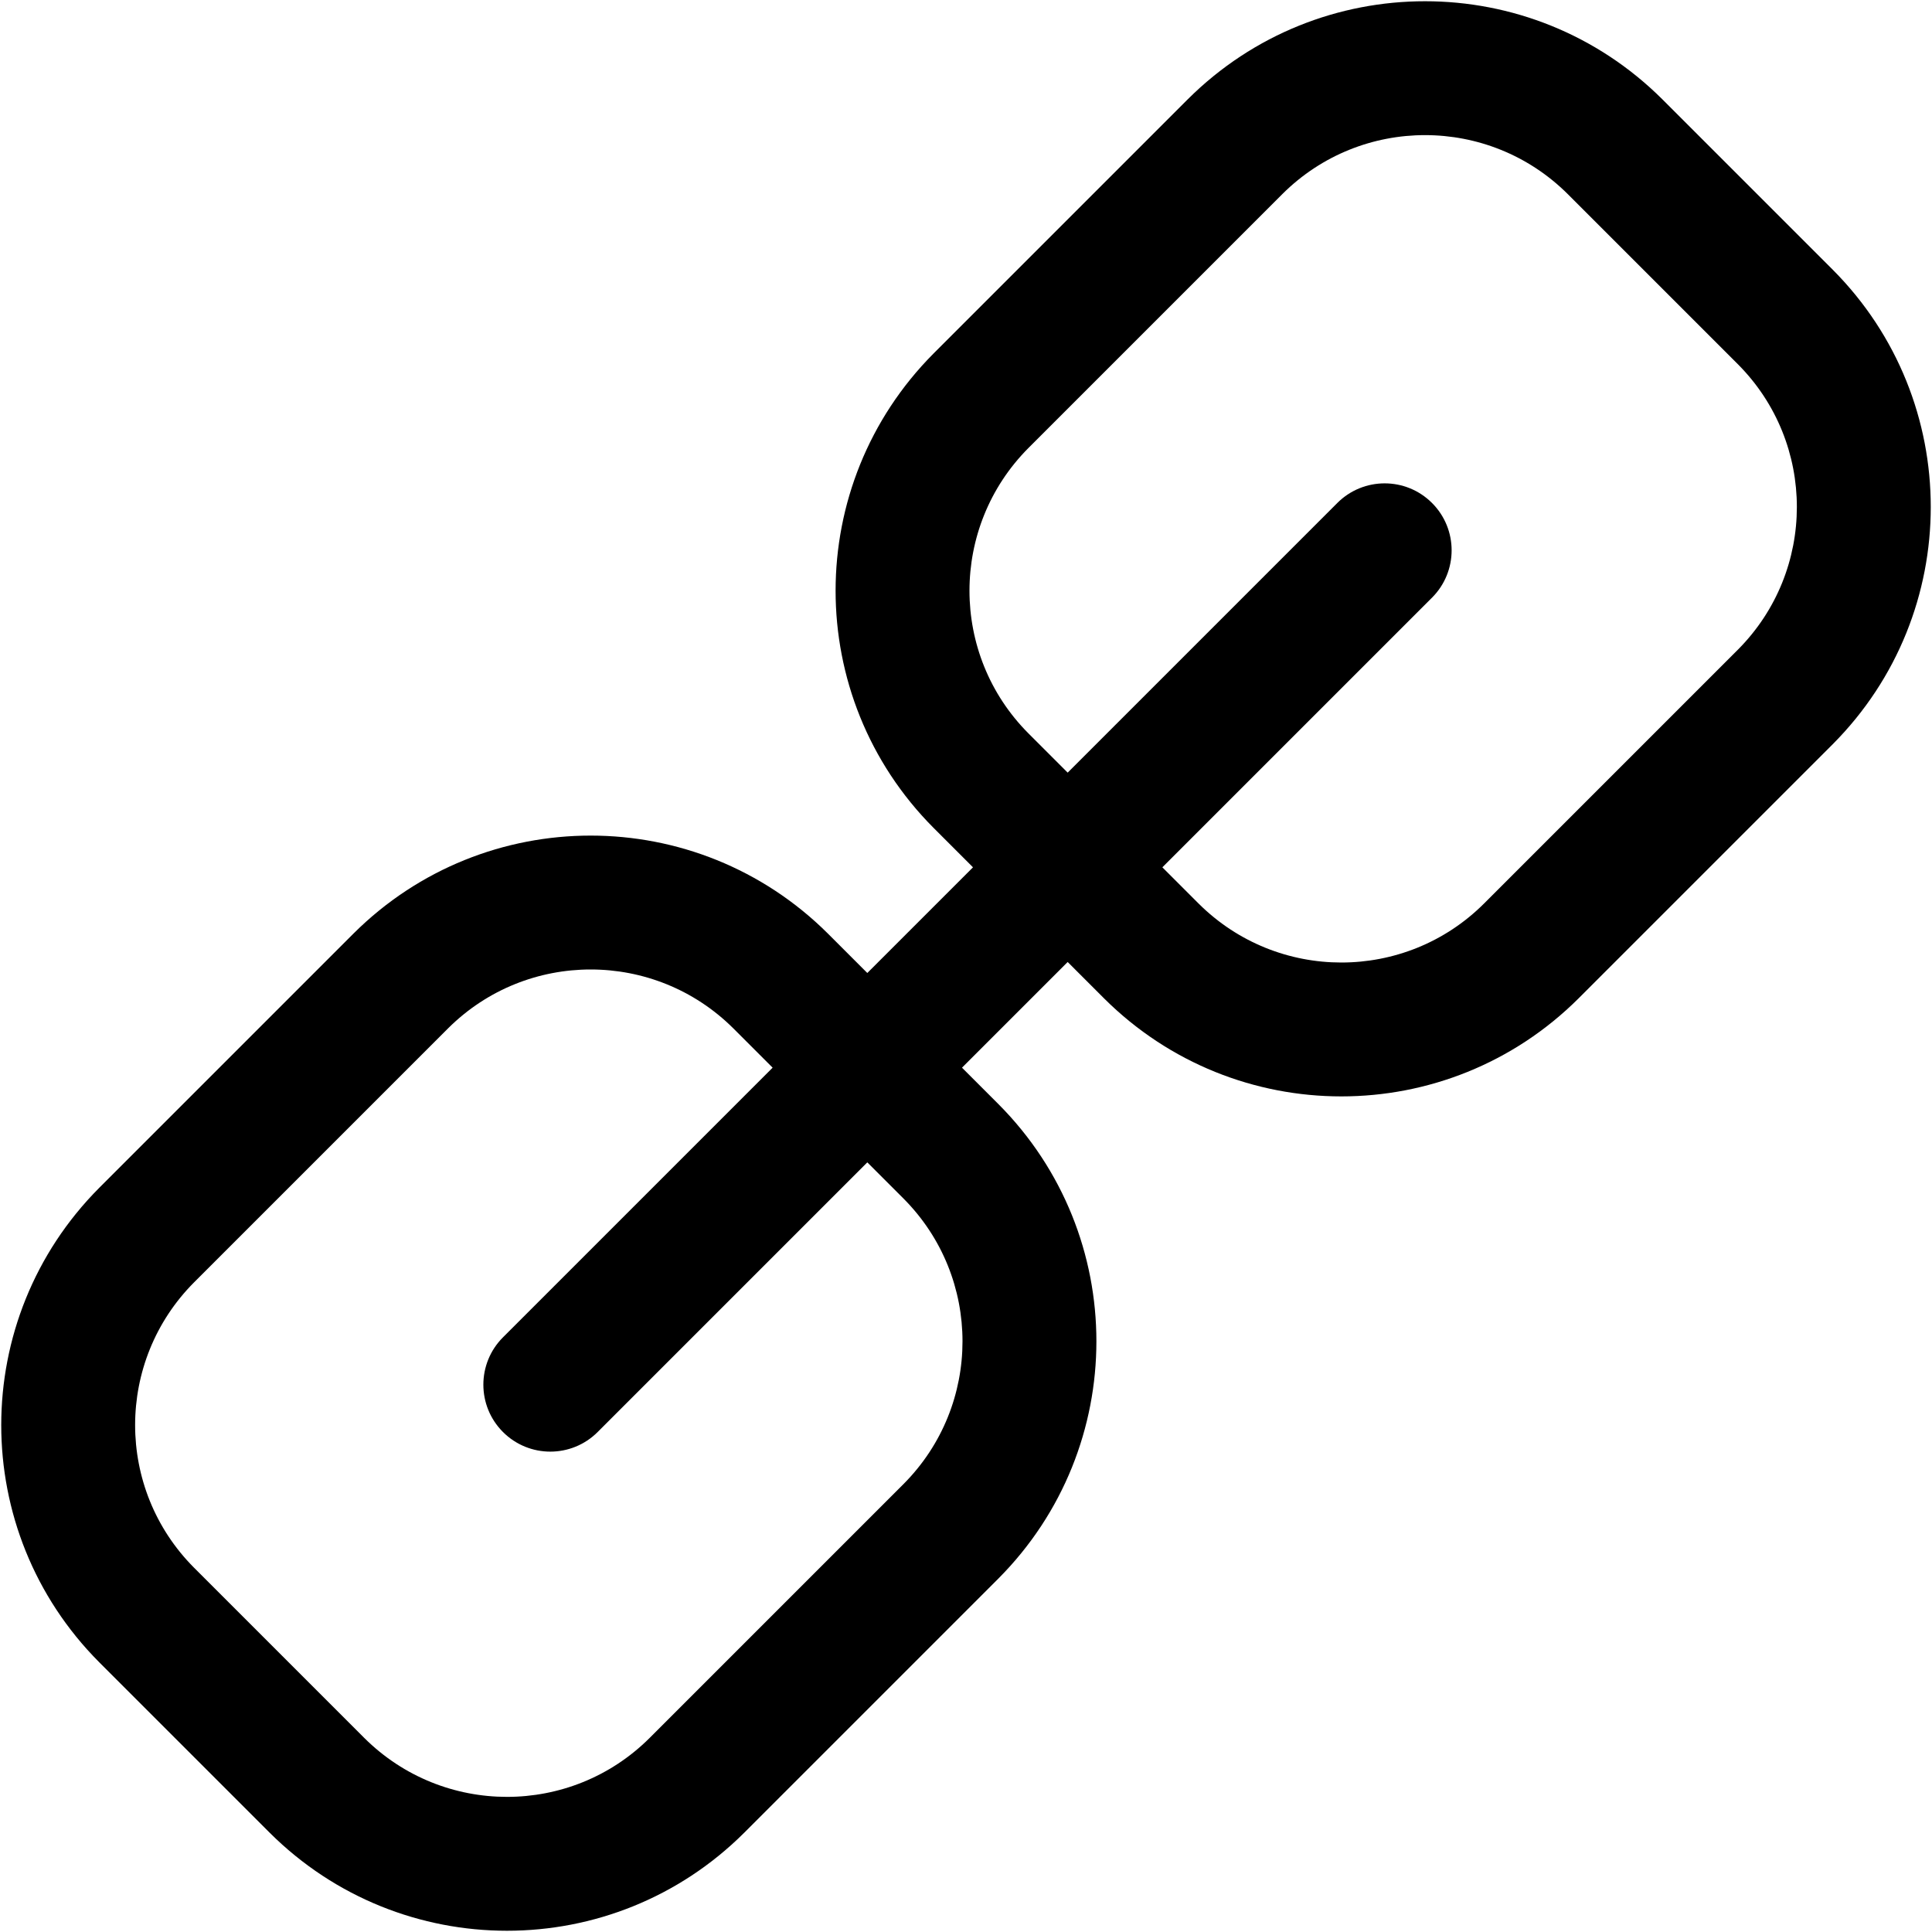
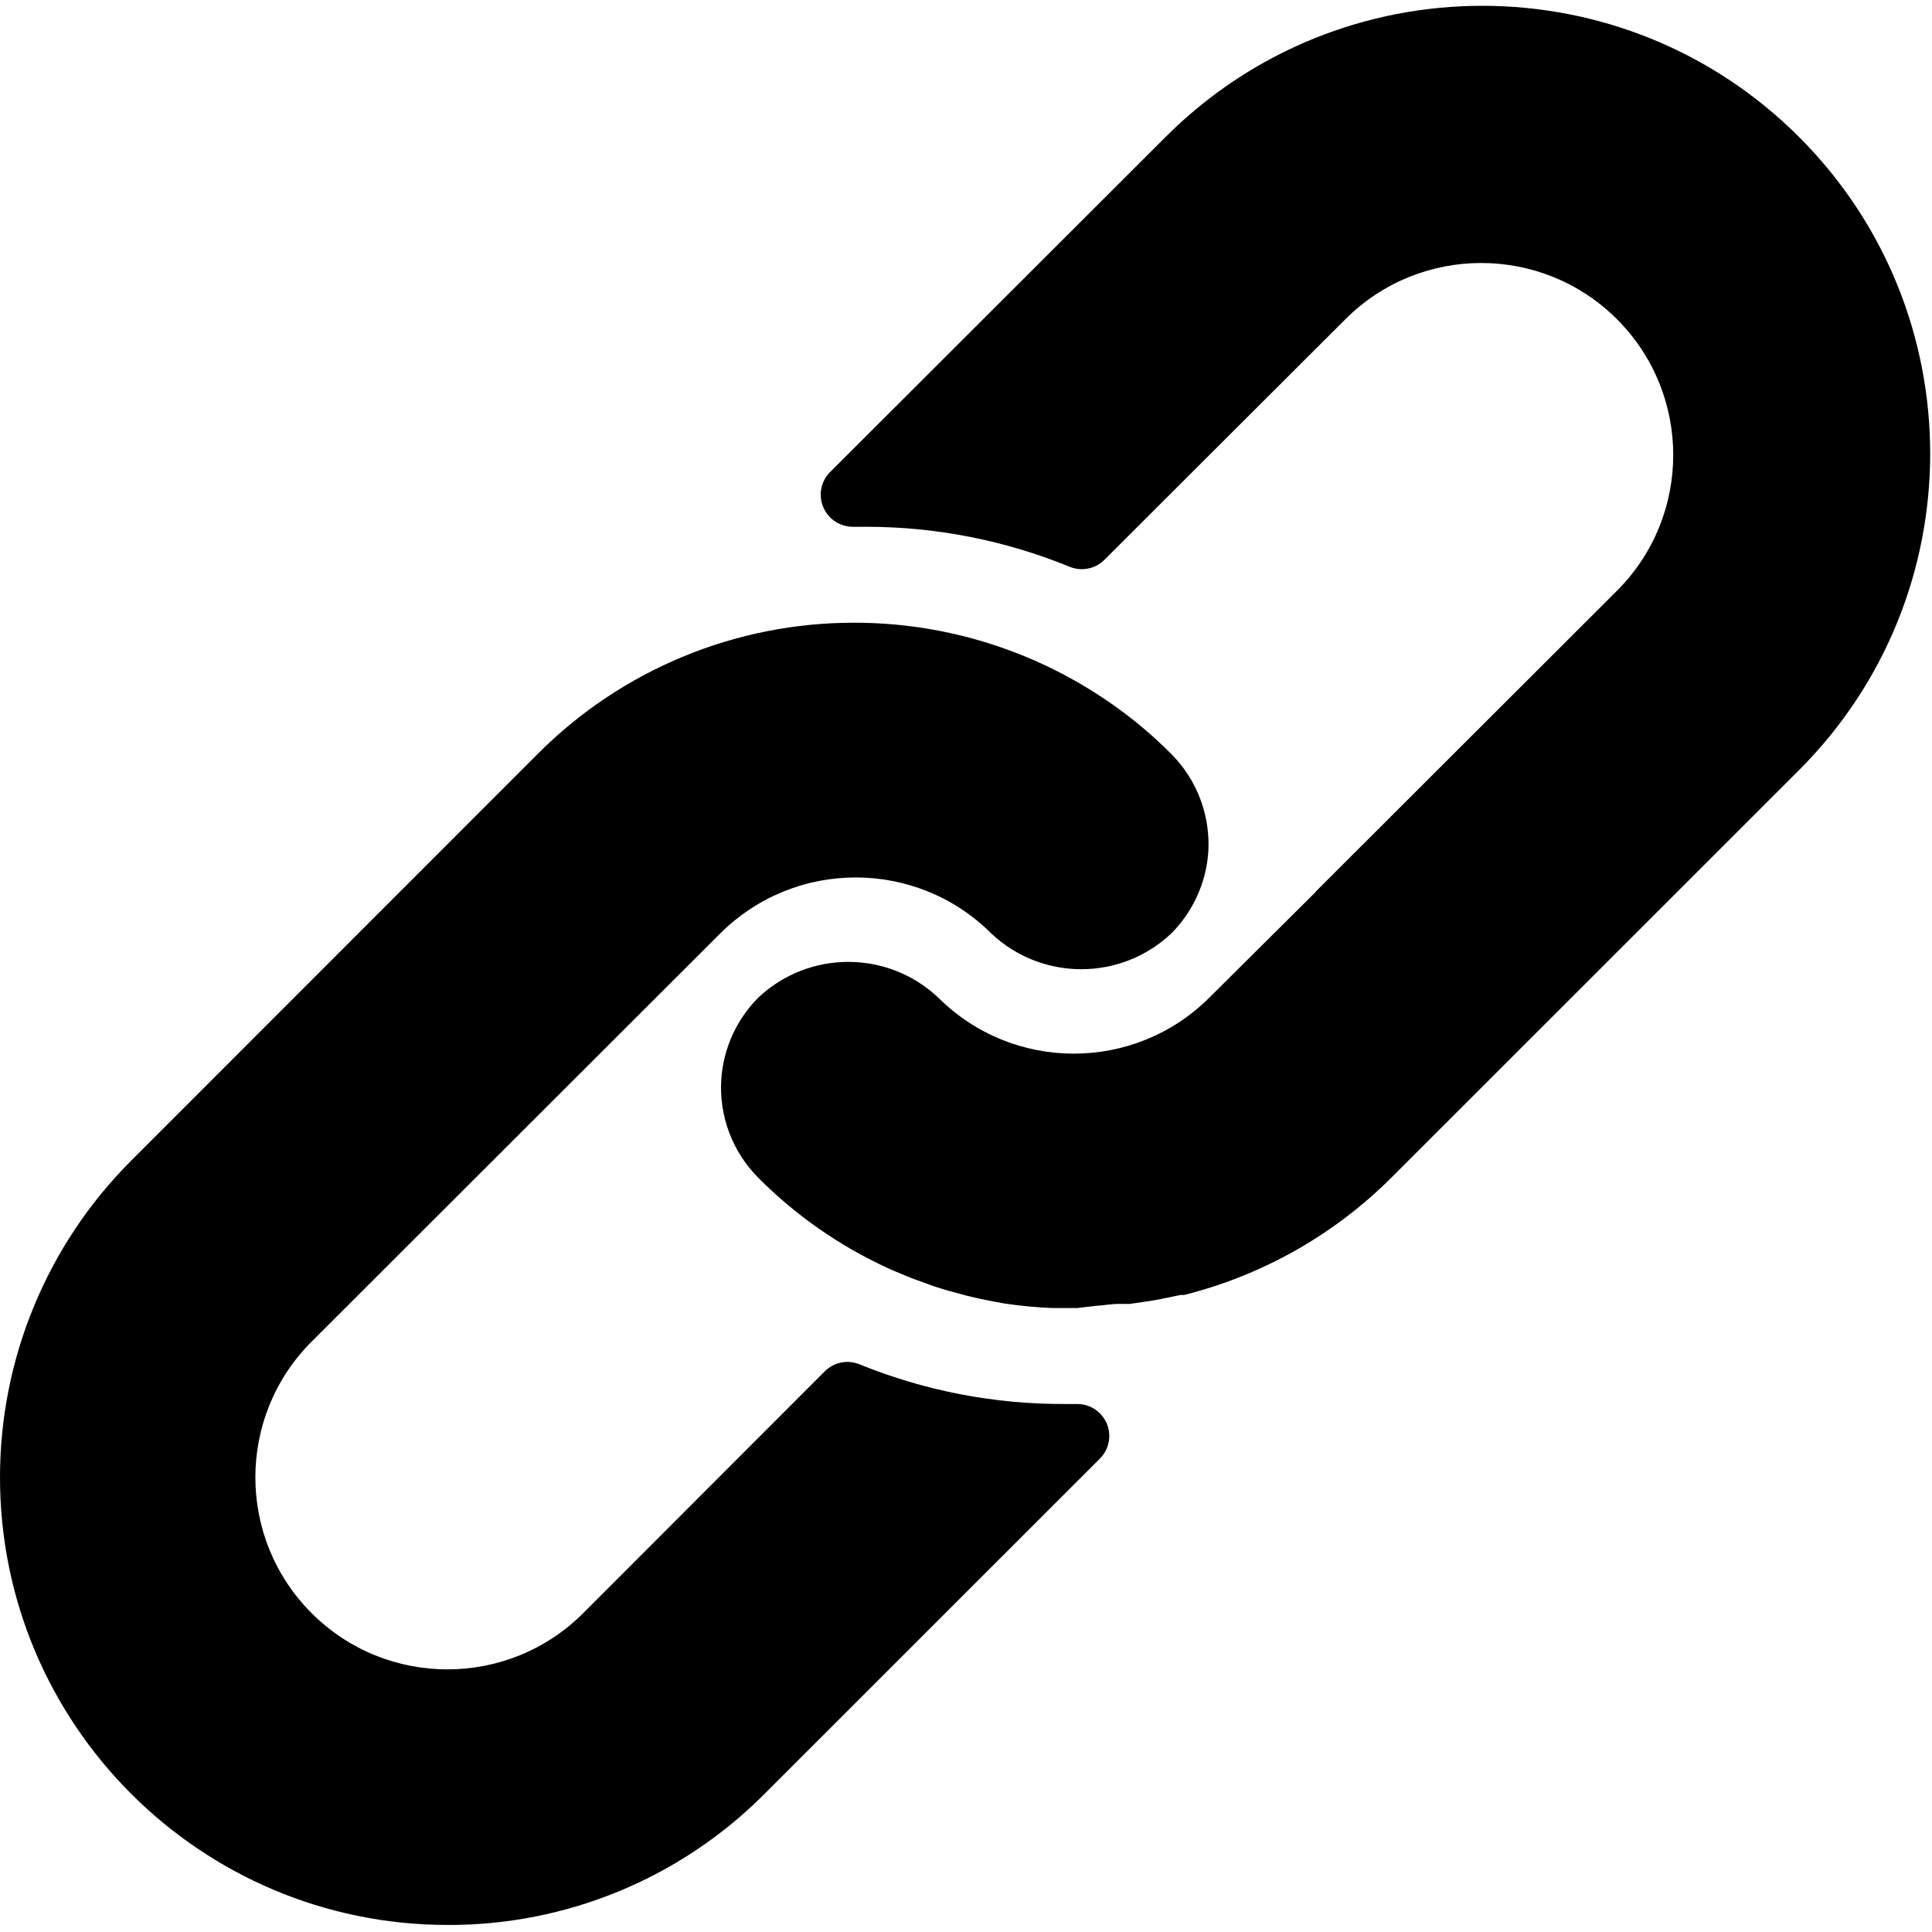
<svg xmlns="http://www.w3.org/2000/svg" width="1000" height="1000" viewBox="0 0 1000 1000">
-   <path d="M552.628 497.93l-54.698 54.698 18.836 18.836.053.054c67.58 67.876 67.58 177.61-.053 245.539L385.14 948.68c-67.876 67.579-177.61 67.579-245.539-.053L51.32 860.344c-67.579-67.876-67.579-177.61.053-245.539l131.625-131.624c67.876-67.58 177.61-67.58 245.539.053l20.384 20.384 54.698-54.698-20.437-20.438c-67.58-67.876-67.58-177.61.053-245.539L614.86 51.32c67.876-67.579 177.61-67.579 245.539.053l88.23 88.23.053.054c67.579 67.876 67.579 177.61-.053 245.539L817.003 516.819c-67.876 67.58-177.61 67.58-245.539-.053l-18.836-18.836zm0-98.02L692.2 260.337c13.533-13.534 35.476-13.534 49.01 0 13.534 13.534 13.534 35.476 0 49.01L601.639 448.92l18.782 18.782c40.833 40.654 106.846 40.654 147.625.053l131.518-131.517c40.645-40.824 40.654-106.82.024-147.654l-88.147-88.148c-40.833-40.654-106.847-40.654-147.626-.053L532.298 231.9c-40.654 40.833-40.654 106.846-.053 147.626l20.383 20.383zM399.91 552.627l-20.33-20.33c-40.833-40.654-106.846-40.654-147.625-.053L100.436 663.762c-40.654 40.832-40.654 106.846-.053 147.625l88.176 88.177c40.833 40.654 106.847 40.654 147.626.053L467.702 768.1c40.646-40.824 40.654-106.82.025-147.654l-18.807-18.807L309.348 741.21c-13.534 13.534-35.476 13.534-49.01 0-13.534-13.534-13.534-35.477 0-49.01l139.571-139.572z" />
+   <g fill-rule="evenodd">
+     <path d="M606.19 390.187a225.392 225.392 0 0 0-38.91-31.285 231.863 231.863 0 0 0-125.01-36.583 230.841 230.841 0 0 0-163.92 67.868L67.737 600.906A231.708 231.708 0 0 0 0 764.466c-.081 127.988 103.634 231.809 231.658 231.89a230.352 230.352 0 0 0 163.755-67.536l173.855-173.807a16.55 16.55 0 0 0 4.897-11.848c-.052-9.142-7.509-16.51-16.654-16.457h-6.622a278.752 278.752 0 0 1-105.968-20.525 16.56 16.56 0 0 0-18.047 3.64l-125.01 125.141c-38.82 38.808-101.756 38.808-140.575 0-38.818-38.807-38.818-101.727 0-140.535L372.73 483.214c38.788-38.728 101.622-38.728 140.41 0 26.14 24.595 66.914 24.595 93.053 0a66.206 66.206 0 0 0 19.207-42.045 66.21 66.21 0 0 0-19.21-50.982z" />
+     <path d="M931.162 70.88c-90.53-90.506-237.31-90.506-327.84 0l-173.69 173.474a16.549 16.549 0 0 0-3.477 18.209 16.555 16.555 0 0 0 15.563 10.096h6.126a278.23 278.23 0 0 1 105.803 20.692 16.56 16.56 0 0 0 18.047-3.64l124.679-124.48c38.818-38.808 101.755-38.808 140.574 0 38.818 38.808 38.818 101.727 0 140.535l-155.311 155.1-1.325 1.49-54.309 53.964c-38.787 38.728-101.621 38.728-140.409 0-26.14-24.595-66.914-24.595-93.053 0a66.215 66.215 0 0 0-19.207 42.375 66.208 66.208 0 0 0 19.207 50.984 229.828 229.828 0 0 0 66.23 46.348c3.477 1.654 6.954 2.98 10.431 4.469 3.477 1.49 7.12 2.648 10.596 3.973 3.478 1.325 7.12 2.483 10.597 3.476l9.77 2.648c6.622 1.654 13.246 2.98 20.033 4.137a230.544 230.544 0 0 0 24.672 2.318h12.583l9.934-1.158c3.642-.165 7.451-.993 11.757-.993h5.629l11.425-1.655 5.299-.993 9.603-1.986h1.822a231.802 231.802 0 0 0 107.458-60.916l210.777-210.719c90.537-90.505 90.537-237.244.006-327.749z" />
+   </g>
</svg>
